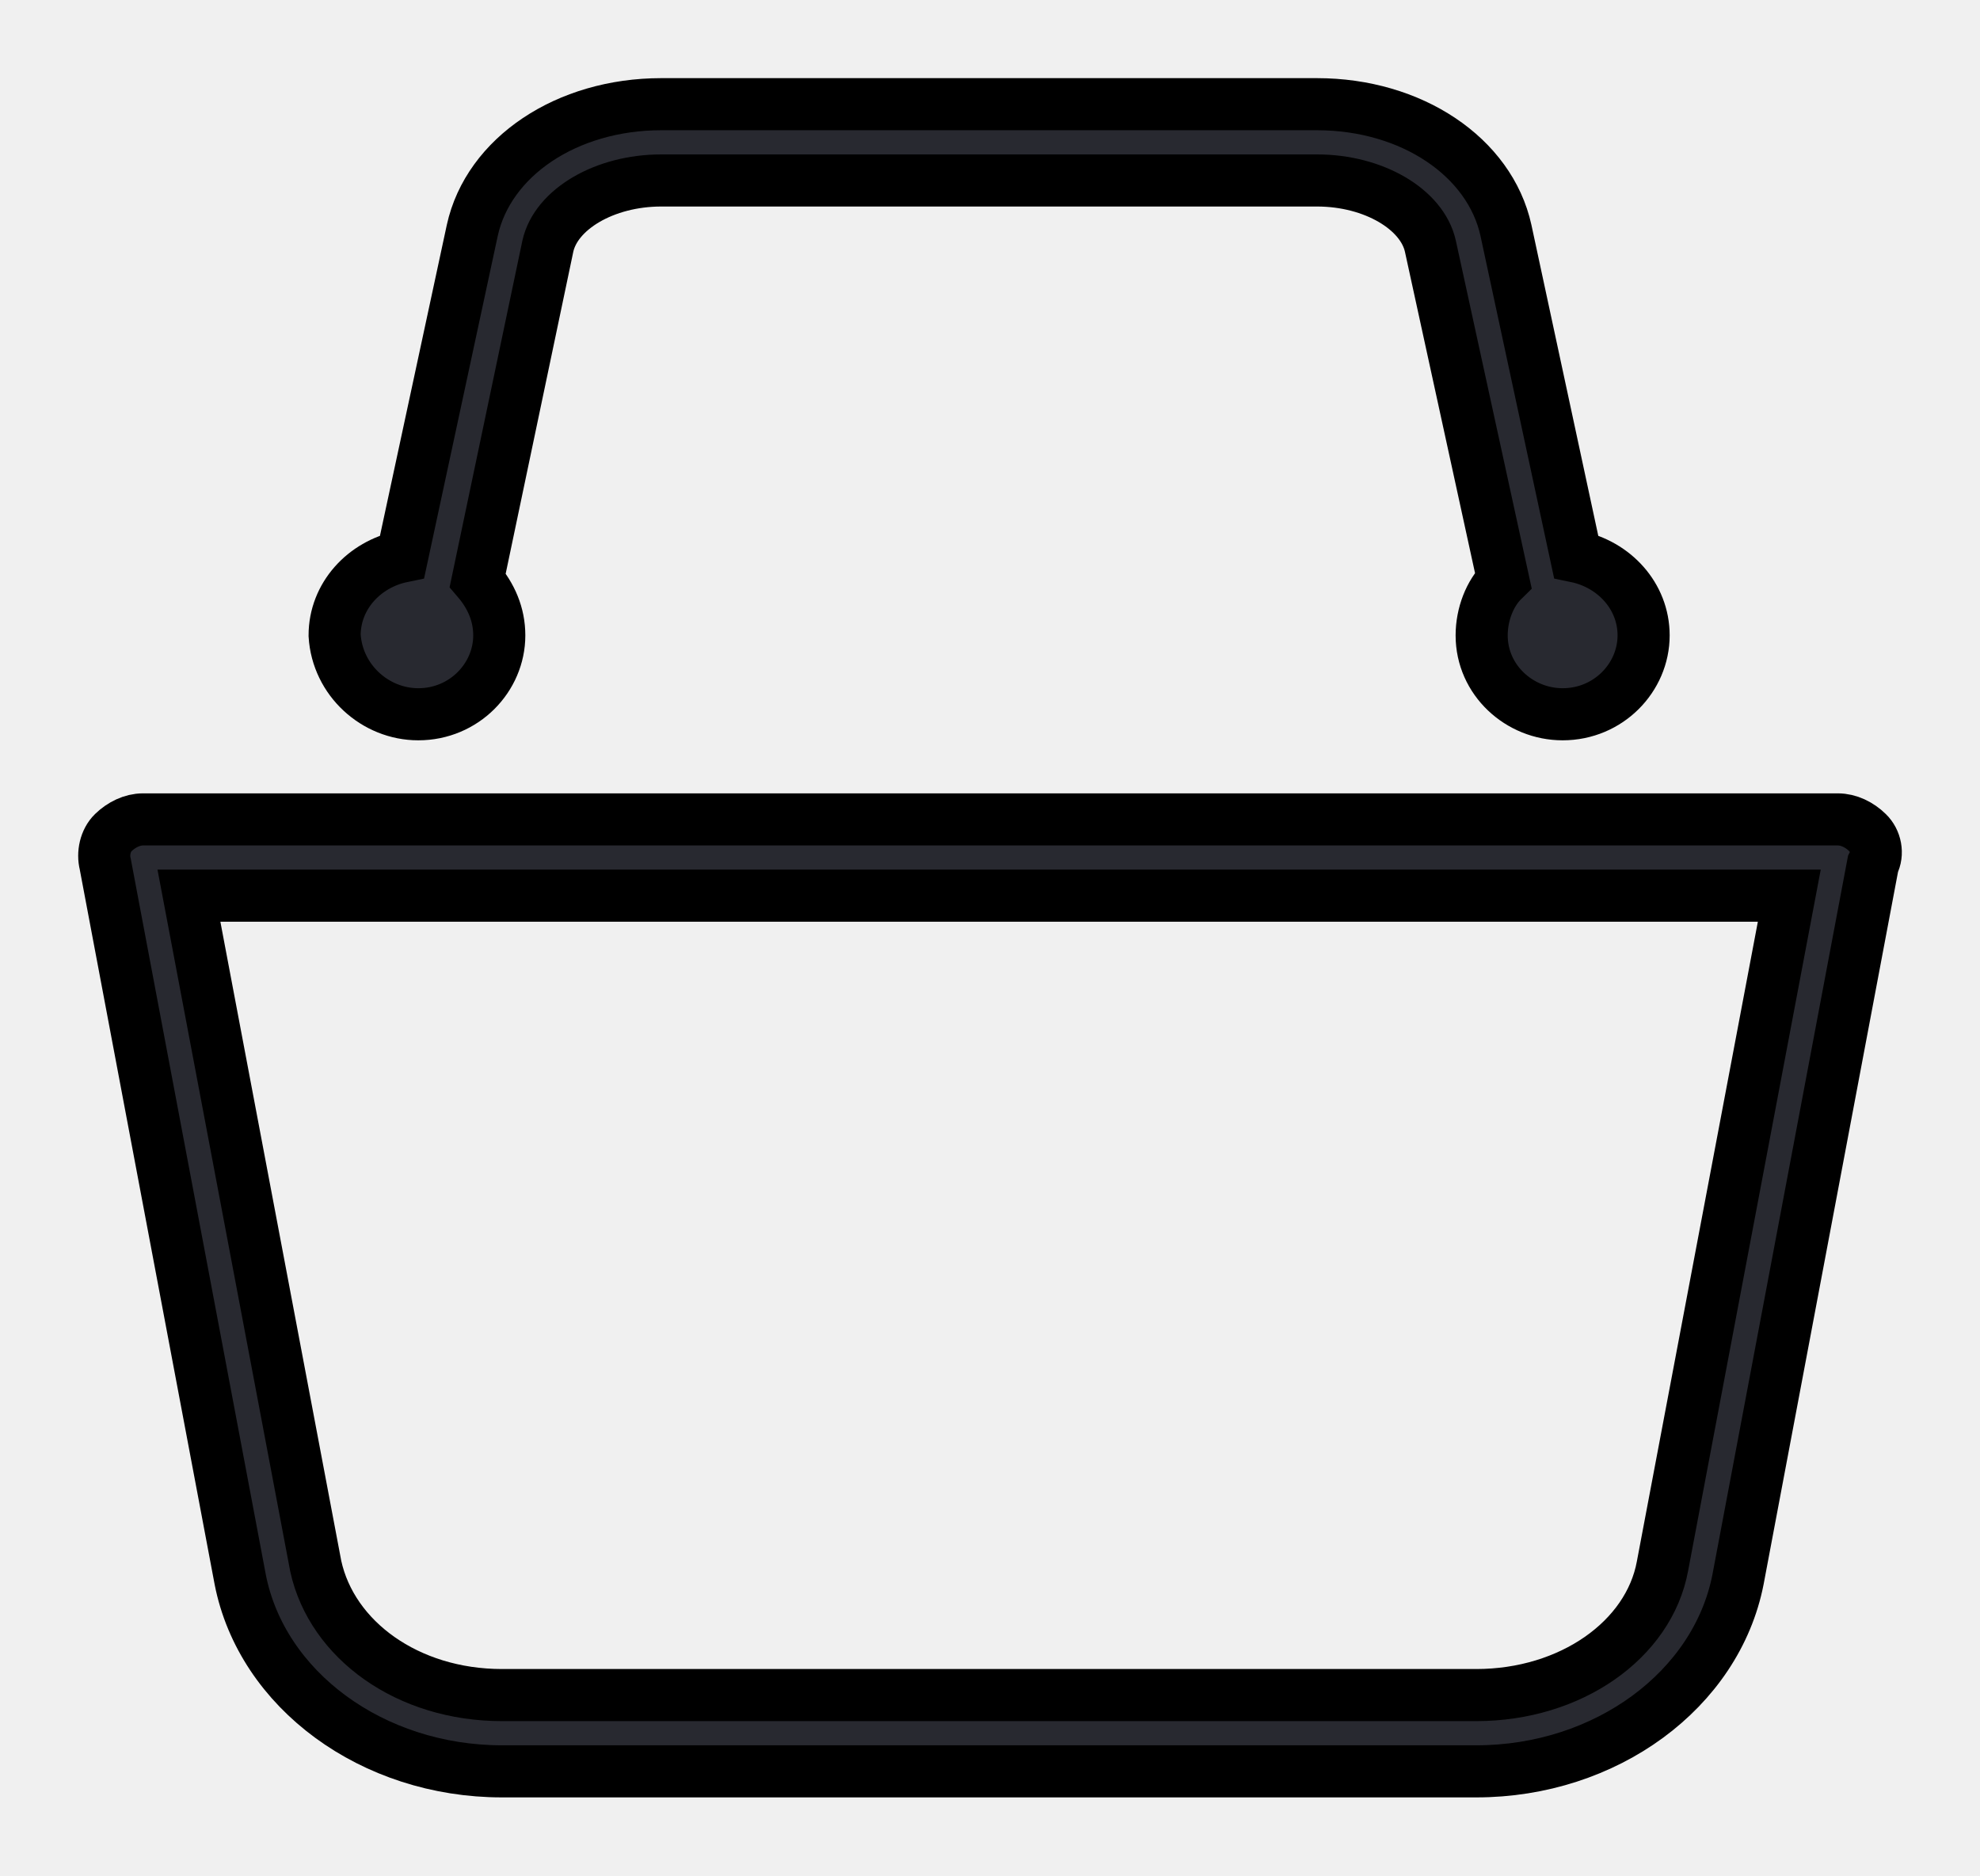
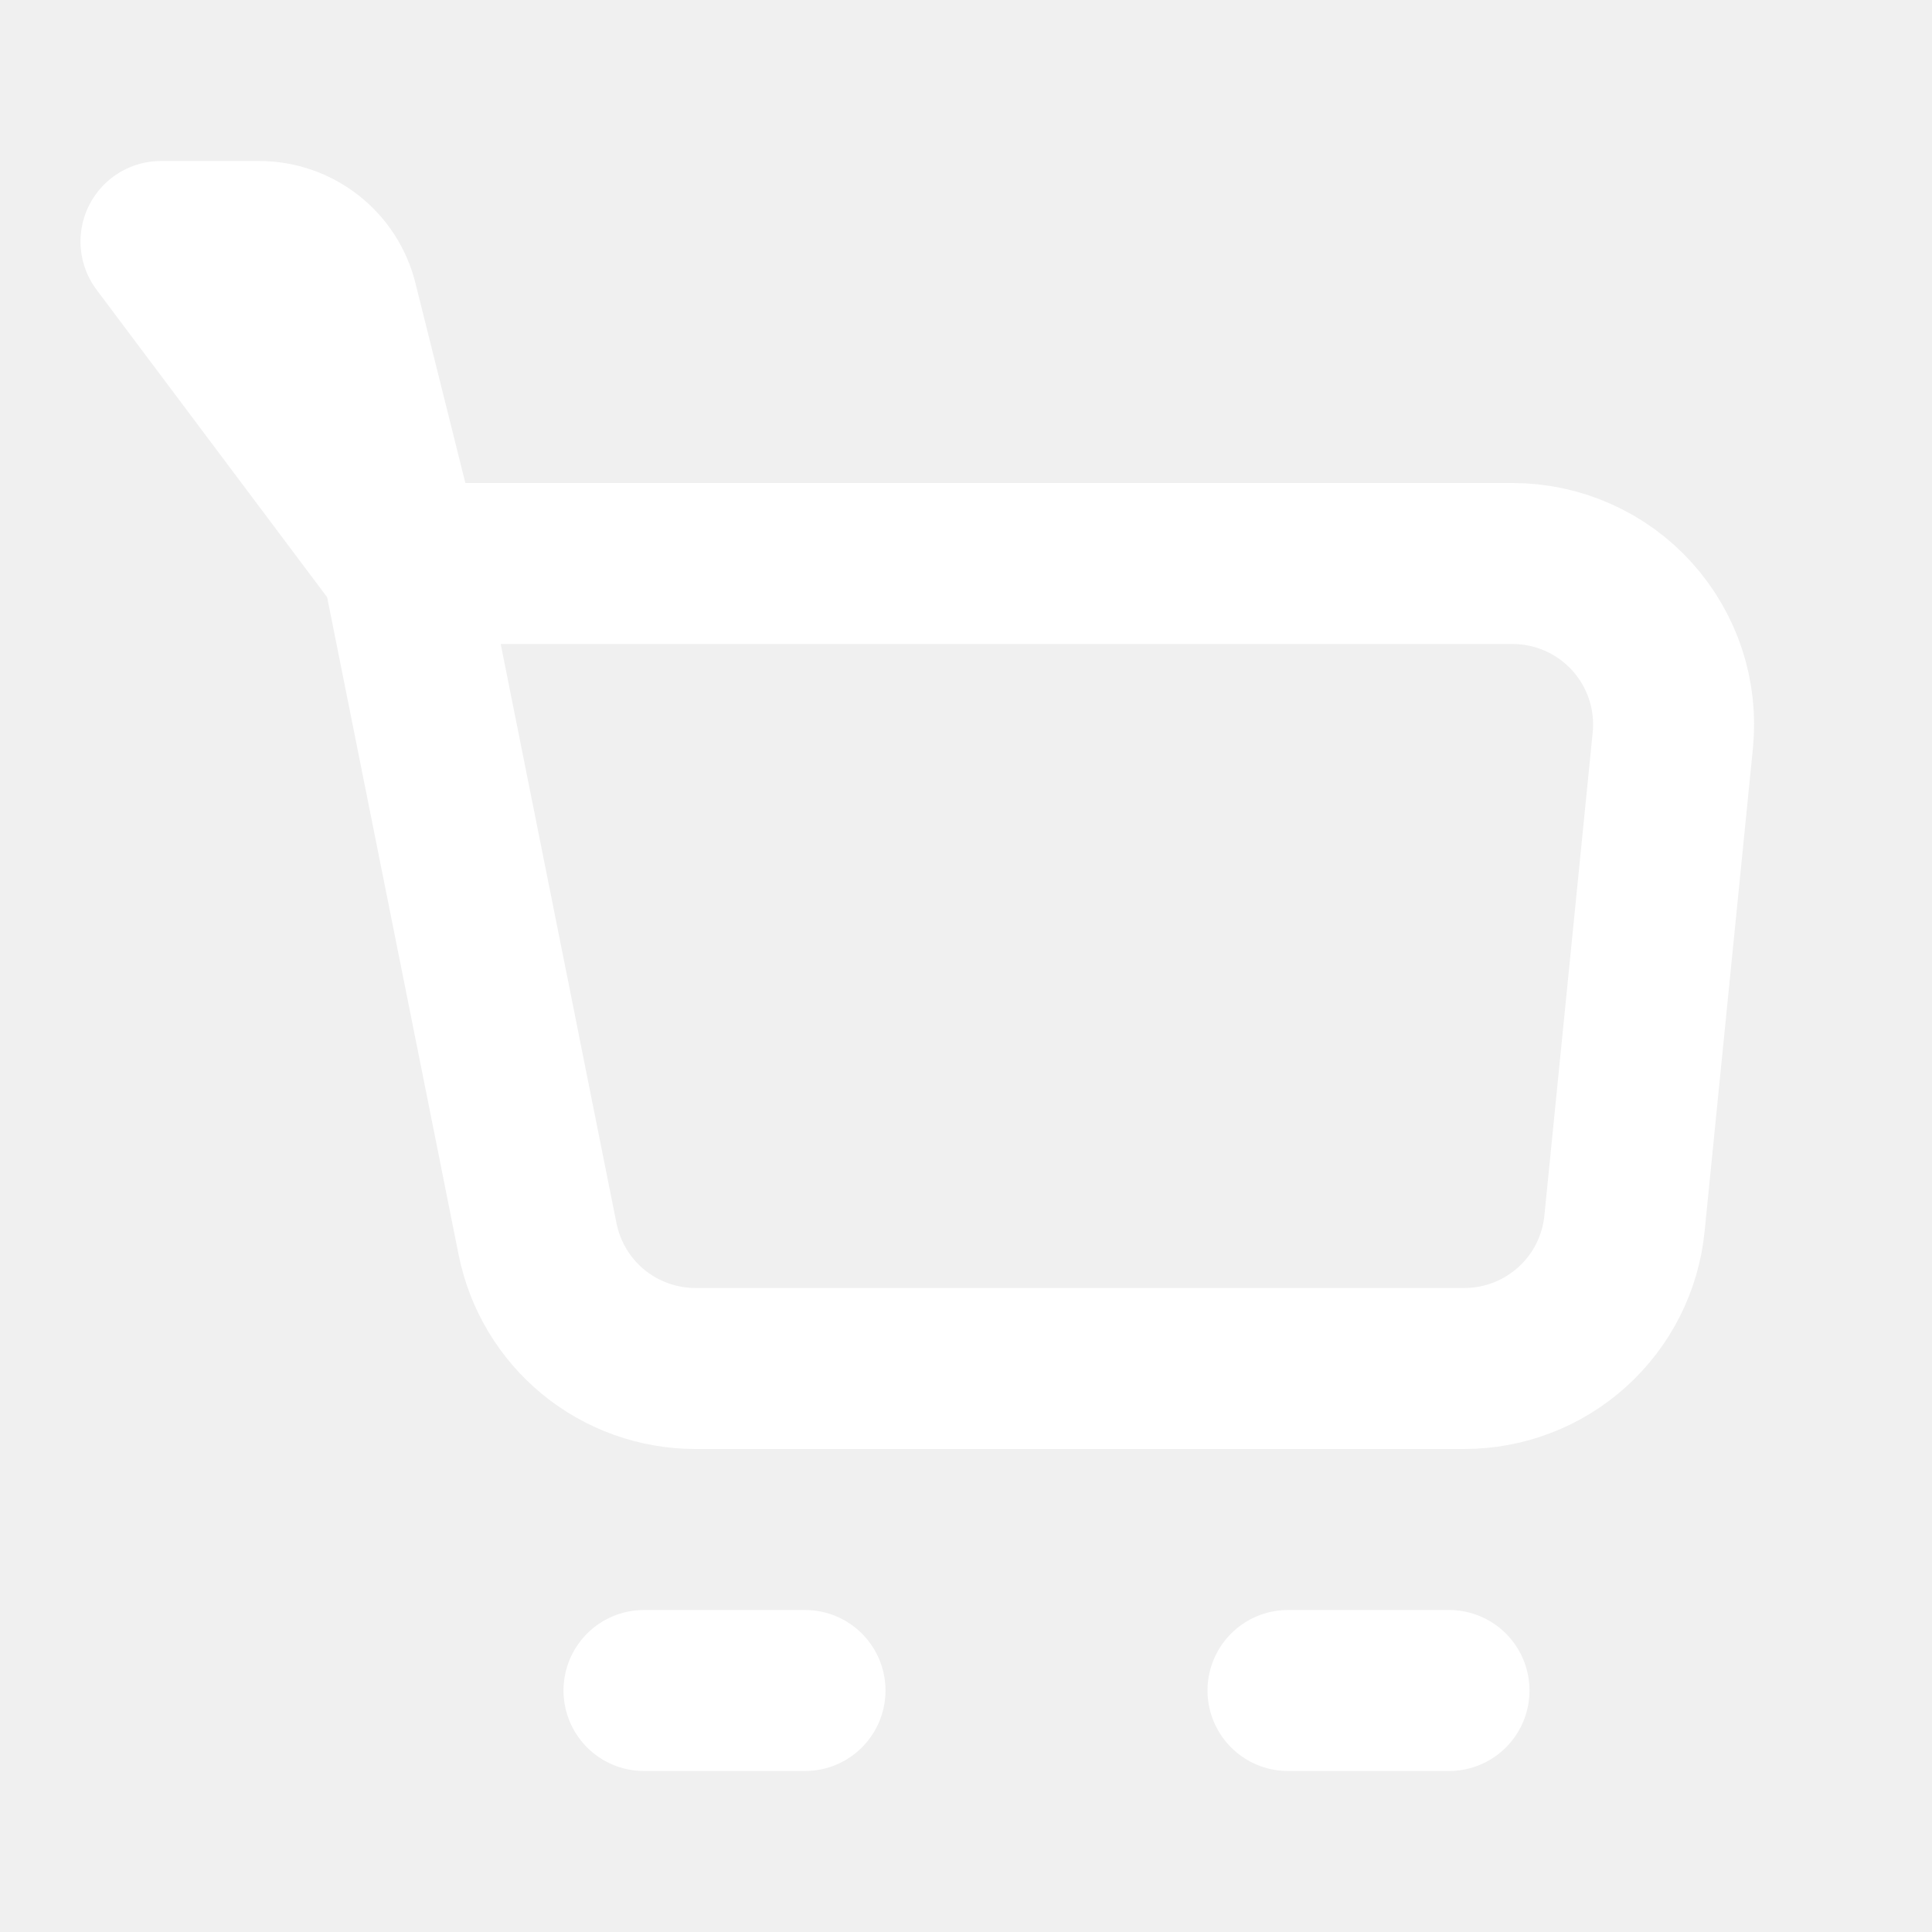
- <svg xmlns="http://www.w3.org/2000/svg" width="19" height="18" viewBox="0 0 19 18" fill="none">
-   <path d="M17.921 7.991C17.844 7.915 17.74 7.864 17.636 7.864H1.372C1.269 7.864 1.165 7.915 1.087 7.991C1.01 8.066 0.984 8.192 1.01 8.293L2.305 15.158C2.512 16.218 3.574 17 4.817 17H14.166C15.409 17 16.471 16.218 16.678 15.158L17.973 8.293C18.025 8.192 17.999 8.066 17.921 7.991ZM15.953 15.031C15.823 15.738 15.072 16.268 14.166 16.268H4.817C3.91 16.268 3.185 15.738 3.03 15.031L1.813 8.596H17.17L15.953 15.031Z" fill="#282930" />
-   <path d="M4.014 6.855C4.454 6.855 4.791 6.502 4.791 6.098C4.791 5.896 4.713 5.719 4.584 5.568L5.257 2.363C5.335 2.009 5.801 1.732 6.345 1.732H12.638C13.182 1.732 13.648 2.009 13.726 2.363L14.425 5.568C14.296 5.694 14.218 5.896 14.218 6.098C14.218 6.527 14.58 6.855 14.995 6.855C15.435 6.855 15.772 6.502 15.772 6.098C15.772 5.719 15.487 5.416 15.124 5.341L14.451 2.211C14.296 1.505 13.544 1 12.638 1H6.345C5.438 1 4.687 1.505 4.532 2.211L3.859 5.341C3.496 5.416 3.211 5.719 3.211 6.098C3.237 6.527 3.6 6.855 4.014 6.855Z" fill="#282930" />
-   <path d="M17.921 7.991C17.844 7.915 17.74 7.864 17.636 7.864H1.372C1.269 7.864 1.165 7.915 1.087 7.991C1.01 8.066 0.984 8.192 1.01 8.293L2.305 15.158C2.512 16.218 3.574 17 4.817 17H14.166C15.409 17 16.471 16.218 16.678 15.158L17.973 8.293C18.025 8.192 17.999 8.066 17.921 7.991ZM15.953 15.031C15.823 15.738 15.072 16.268 14.166 16.268H4.817C3.91 16.268 3.185 15.738 3.03 15.031L1.813 8.596H17.17L15.953 15.031Z" stroke="black" stroke-width="0.5" />
-   <path d="M4.014 6.855C4.454 6.855 4.791 6.502 4.791 6.098C4.791 5.896 4.713 5.719 4.584 5.568L5.257 2.363C5.335 2.009 5.801 1.732 6.345 1.732H12.638C13.182 1.732 13.648 2.009 13.726 2.363L14.425 5.568C14.296 5.694 14.218 5.896 14.218 6.098C14.218 6.527 14.58 6.855 14.995 6.855C15.435 6.855 15.772 6.502 15.772 6.098C15.772 5.719 15.487 5.416 15.124 5.341L14.451 2.211C14.296 1.505 13.544 1 12.638 1H6.345C5.438 1 4.687 1.505 4.532 2.211L3.859 5.341C3.496 5.416 3.211 5.719 3.211 6.098C3.237 6.527 3.6 6.855 4.014 6.855Z" stroke="black" stroke-width="0.5" />
+ <svg xmlns="http://www.w3.org/2000/svg" width="24" height="24" viewBox="0 0 24 24" fill="none">
+   <path d="M5 7H18.79C19.069 7 19.346 7.059 19.601 7.172C19.857 7.285 20.085 7.451 20.273 7.658C20.46 7.865 20.602 8.109 20.69 8.375C20.777 8.64 20.808 8.921 20.78 9.199L20.18 15.199C20.131 15.693 19.9 16.15 19.532 16.483C19.164 16.816 18.686 17 18.19 17H8.64C8.177 17 7.729 16.84 7.371 16.547C7.014 16.254 6.769 15.846 6.678 15.392L5 7Z" stroke="white" stroke-width="2" stroke-linejoin="round" />
+   <path d="M16 21H18M5 7L4.19 3.757C4.136 3.541 4.011 3.349 3.835 3.212C3.659 3.075 3.443 3 3.22 3H2L5 7ZM8 21H10H8Z" stroke="white" stroke-width="2" stroke-linecap="round" stroke-linejoin="round" />
</svg>
